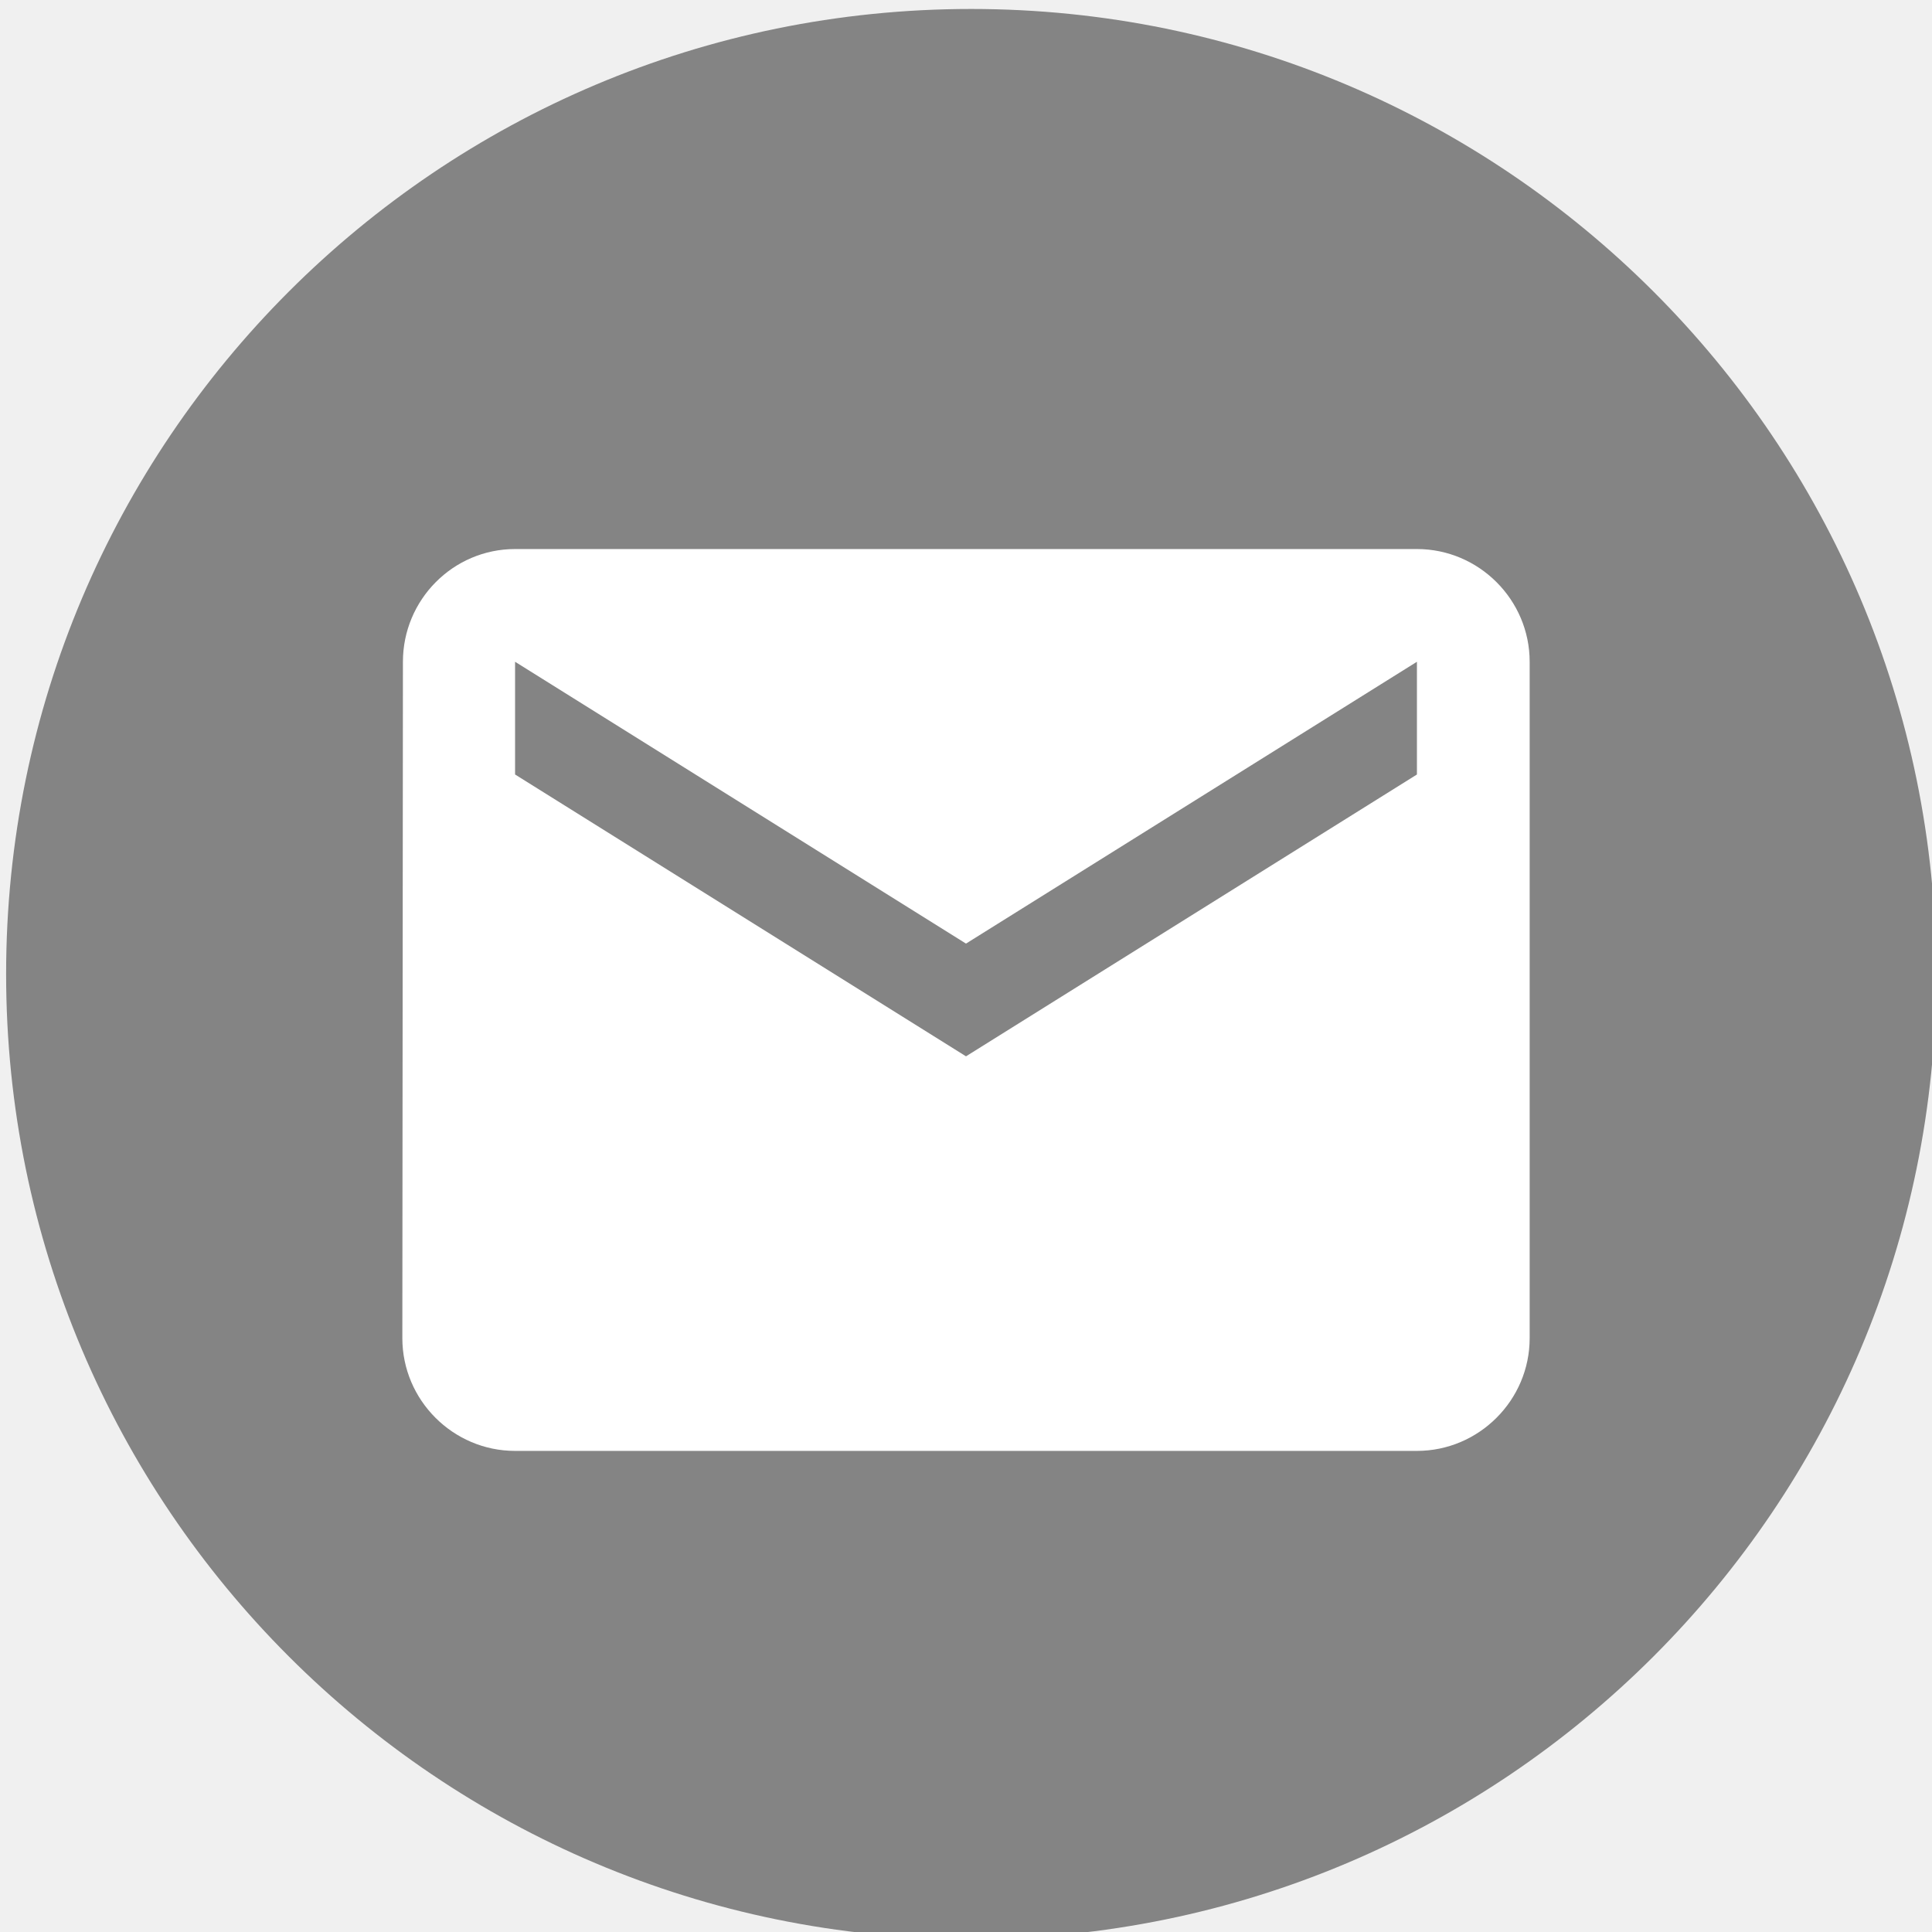
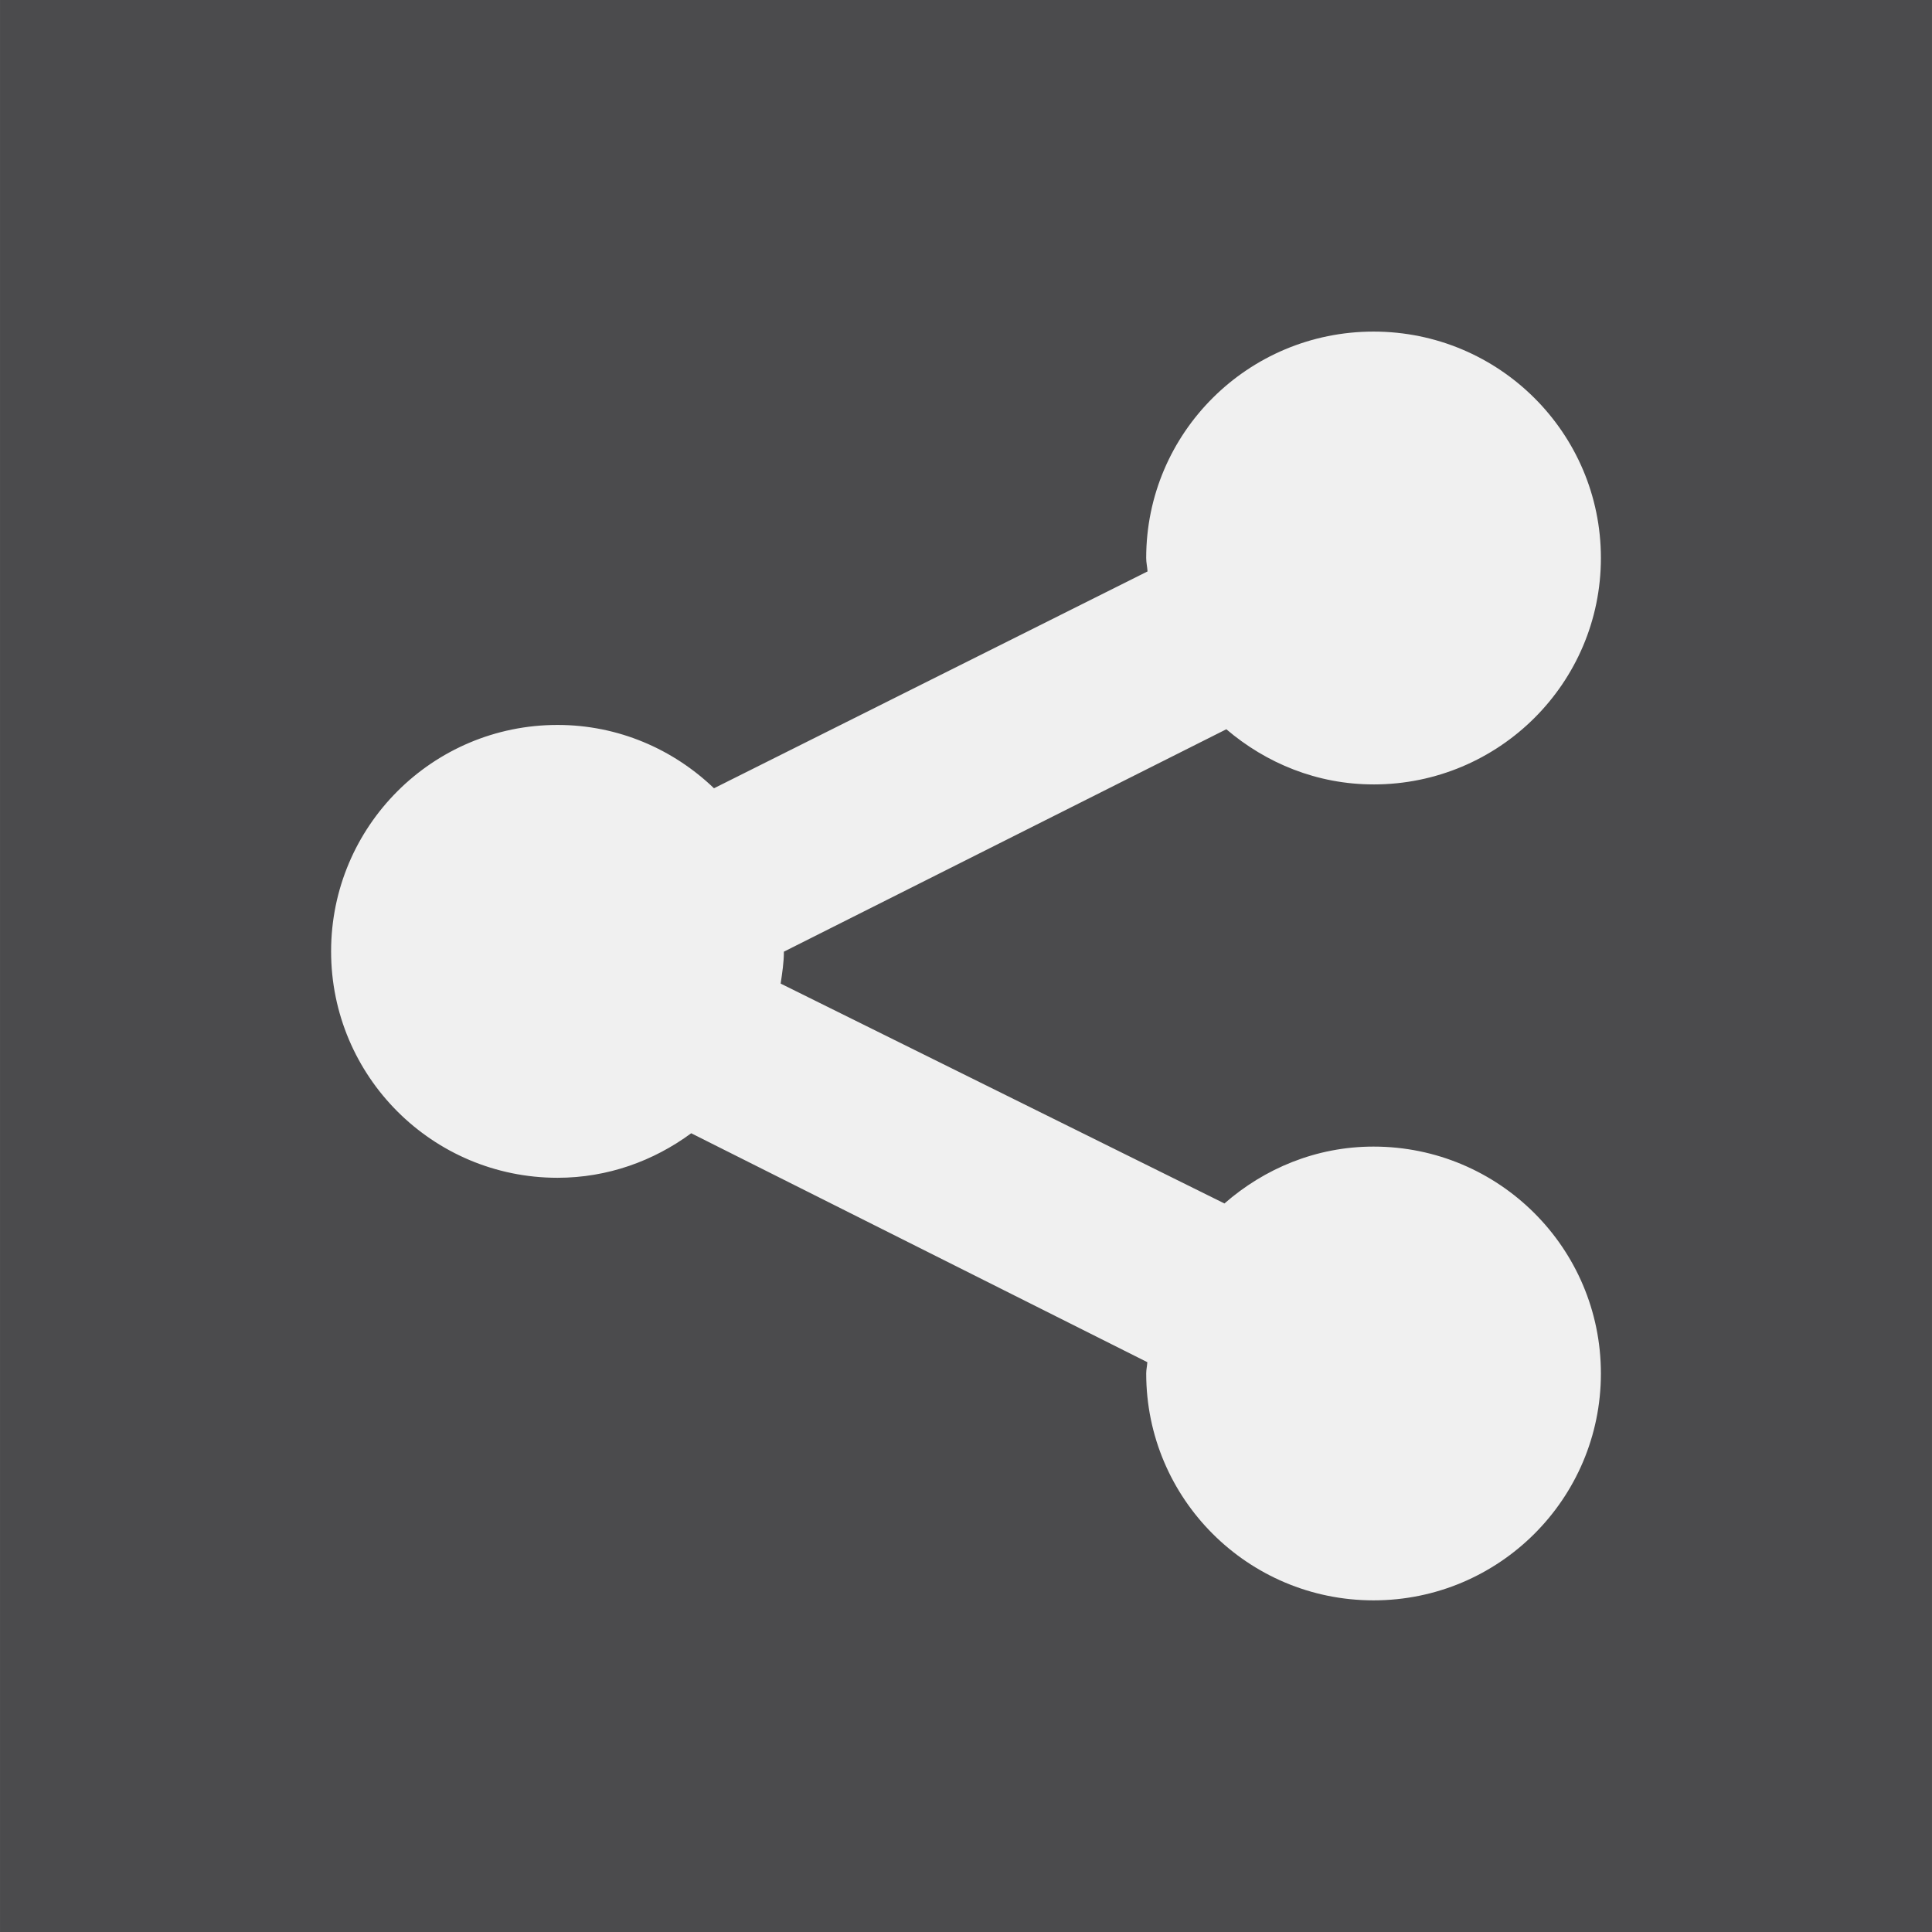
- <svg xmlns="http://www.w3.org/2000/svg" image-rendering="optimizeQuality" shape-rendering="geometricPrecision" text-rendering="geometricPrecision" width="512" height="512" viewBox="0 0 512 512">
-   <path fill="#848484" d="M257.365 513.865c141.242 0 255.752-114.495 255.752-255.744 0-141.234-114.51-255.743-255.752-255.743-141.24 0-255.743 114.51-255.743 255.744 0 141.25 114.502 255.745 255.743 255.745" />
-   <path fill="#FFF" d="M375.5 145.502h-239c-16.432 0-29.72 13.442-29.72 29.875l-.154 179.25c0 16.425 13.442 29.876 29.875 29.876h239c16.425 0 29.876-13.45 29.876-29.877v-179.25c0-16.432-13.452-29.874-29.876-29.874zm0 59.75L256 279.938l-119.5-74.69v-29.874L256 250.064l119.5-74.688v29.875z" />
+ <svg xmlns="http://www.w3.org/2000/svg" height="512" viewBox="0 0 108.698 108.699" width="512" shape-rendering="geometricPrecision" text-rendering="geometricPrecision" image-rendering="optimizeQuality" fill-rule="evenodd" clip-rule="evenodd">
+   <defs>
+     <style>.fil0{fill:#4b4b4d}</style>
+   </defs>
+   <path class="fil0" d="M0 0h108.698v108.7H0V0zm77.278 44.133c-3.177 0-6.045-1.195-8.282-3.103L44.103 53.543c0 .615-.096 1.206-.182 1.796L68.89 67.71c2.25-1.967 5.162-3.2 8.388-3.2 7.064 0 12.792 5.716 12.792 12.767 0 7.048-5.728 12.763-12.792 12.763-7.066 0-12.79-5.715-12.79-12.764 0-.22.052-.422.063-.637L38.888 63.76c-2.11 1.555-4.696 2.505-7.52 2.505-7.036 0-12.74-5.703-12.74-12.738 0-7.036 5.704-12.74 12.74-12.74 3.42 0 6.513 1.367 8.802 3.563l24.393-12.2c-.016-.257-.076-.497-.076-.756 0-7.036 5.726-12.738 12.79-12.738 7.065 0 12.793 5.703 12.793 12.738 0 7.034-5.728 12.74-12.792 12.74z" id="Layer_x0020_1" />
</svg>
